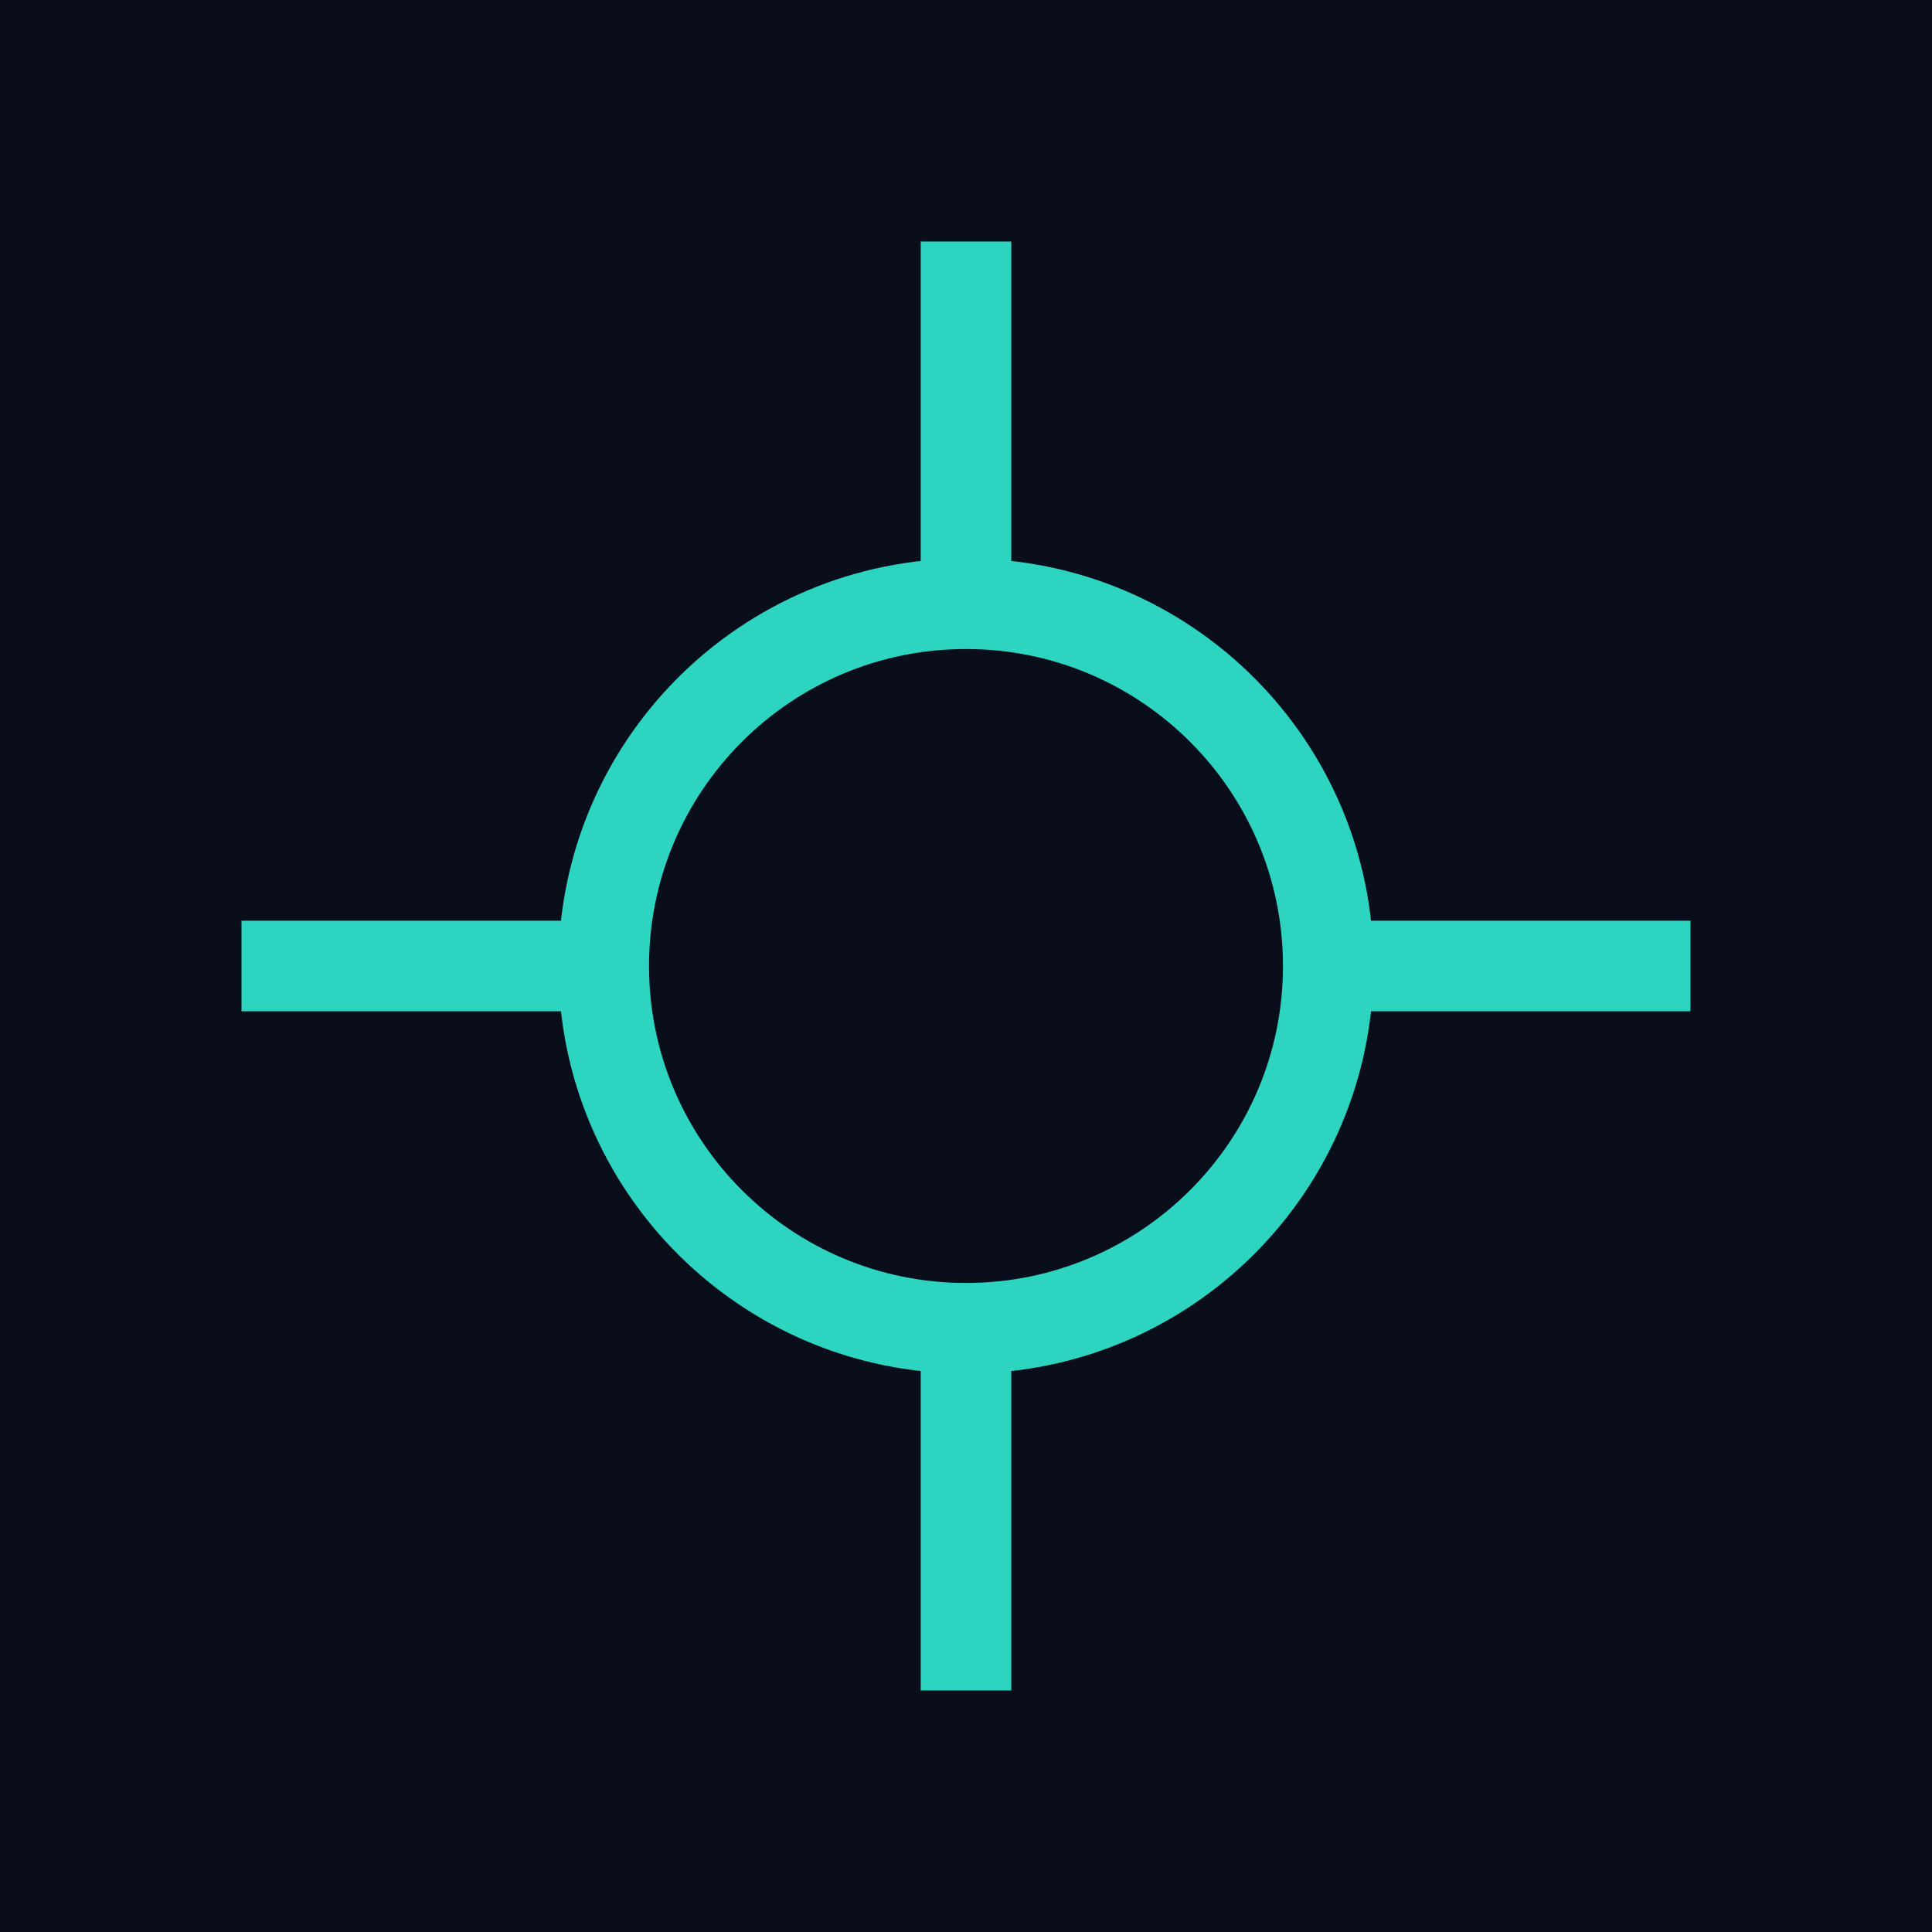
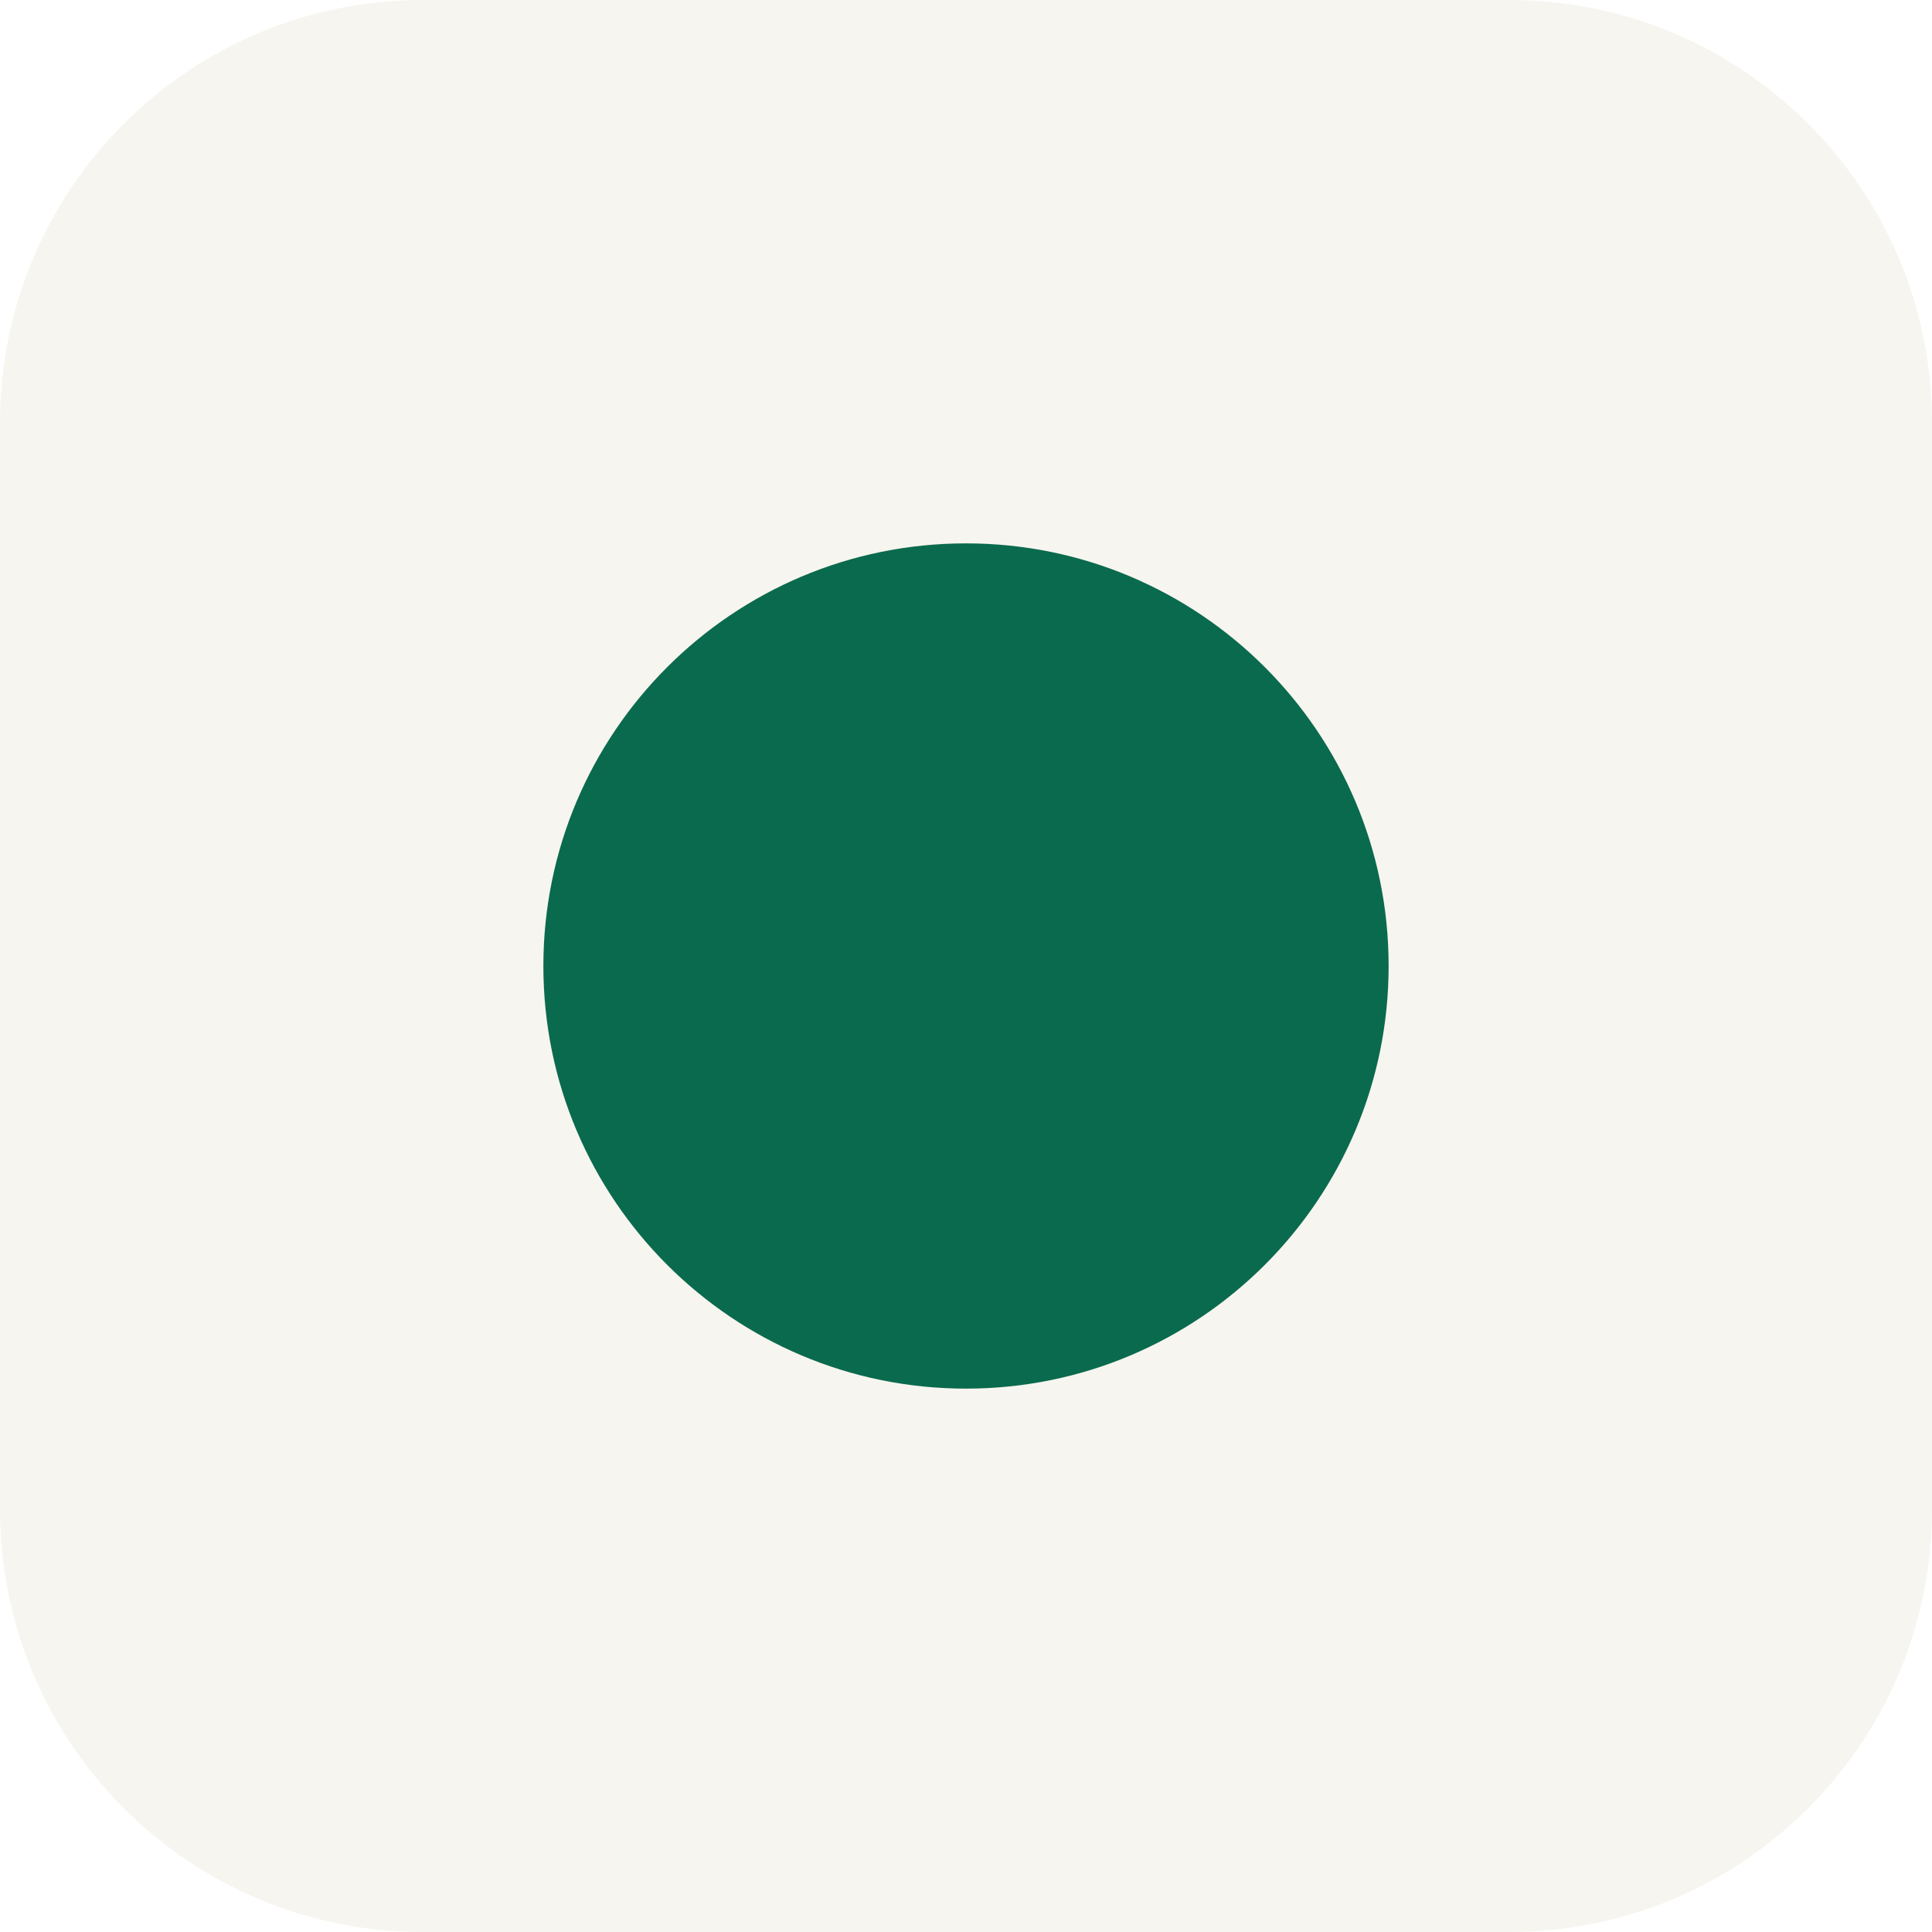
<svg xmlns="http://www.w3.org/2000/svg" viewBox="0 0 32 32">
-   <rect width="32" height="32" fill="#0a0e1a" />
-   <circle cx="16" cy="16" r="6" fill="none" stroke="#2dd4bf" stroke-width="1.5" />
-   <line x1="16" y1="4" x2="16" y2="10" stroke="#2dd4bf" stroke-width="1.5" />
-   <line x1="16" y1="22" x2="16" y2="28" stroke="#2dd4bf" stroke-width="1.5" />
-   <line x1="4" y1="16" x2="10" y2="16" stroke="#2dd4bf" stroke-width="1.5" />
-   <line x1="22" y1="16" x2="28" y2="16" stroke="#2dd4bf" stroke-width="1.5" />
+   <style>
+     .paper { fill: #f7f5ef; } .dot { fill: #0a6a4d; }
+     @media (prefers-color-scheme: dark) { .paper { fill: #131311; } .dot { fill: #6dd2ab; } }
+   </style>
+   <rect class="paper" width="32" height="32" rx="7" />
+   <circle class="dot" cx="16" cy="16" r="7" />
</svg>
